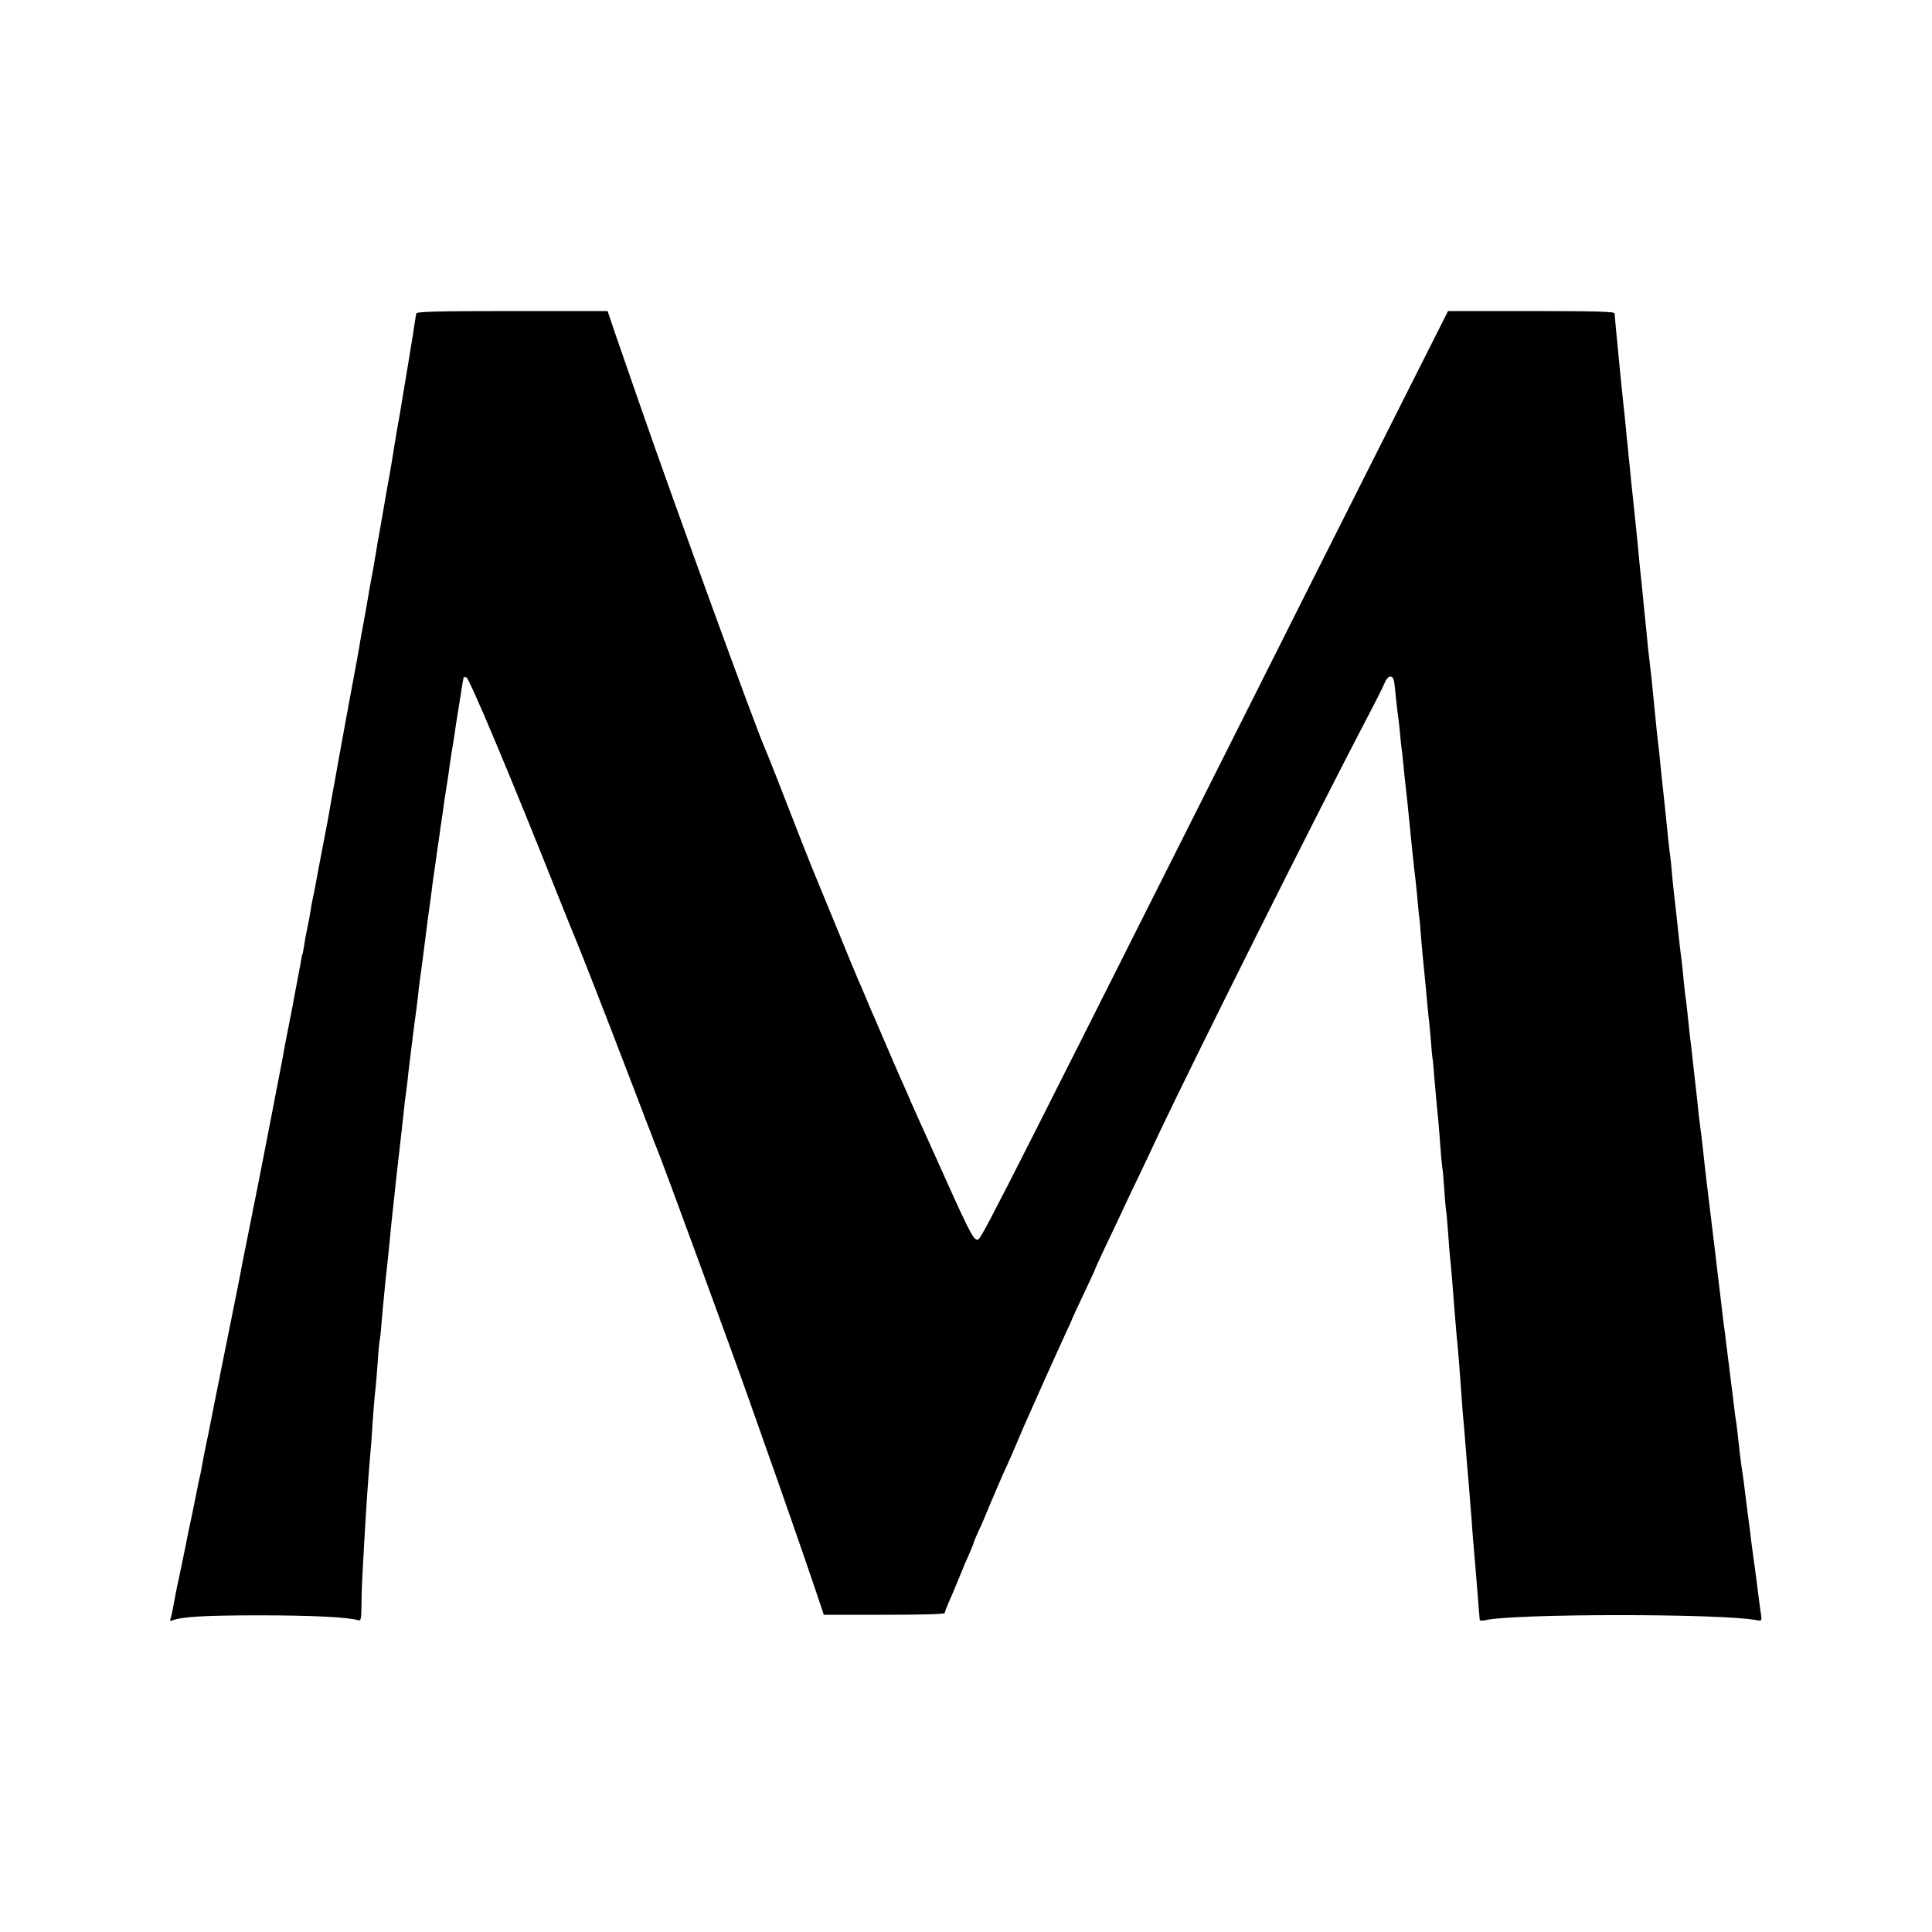
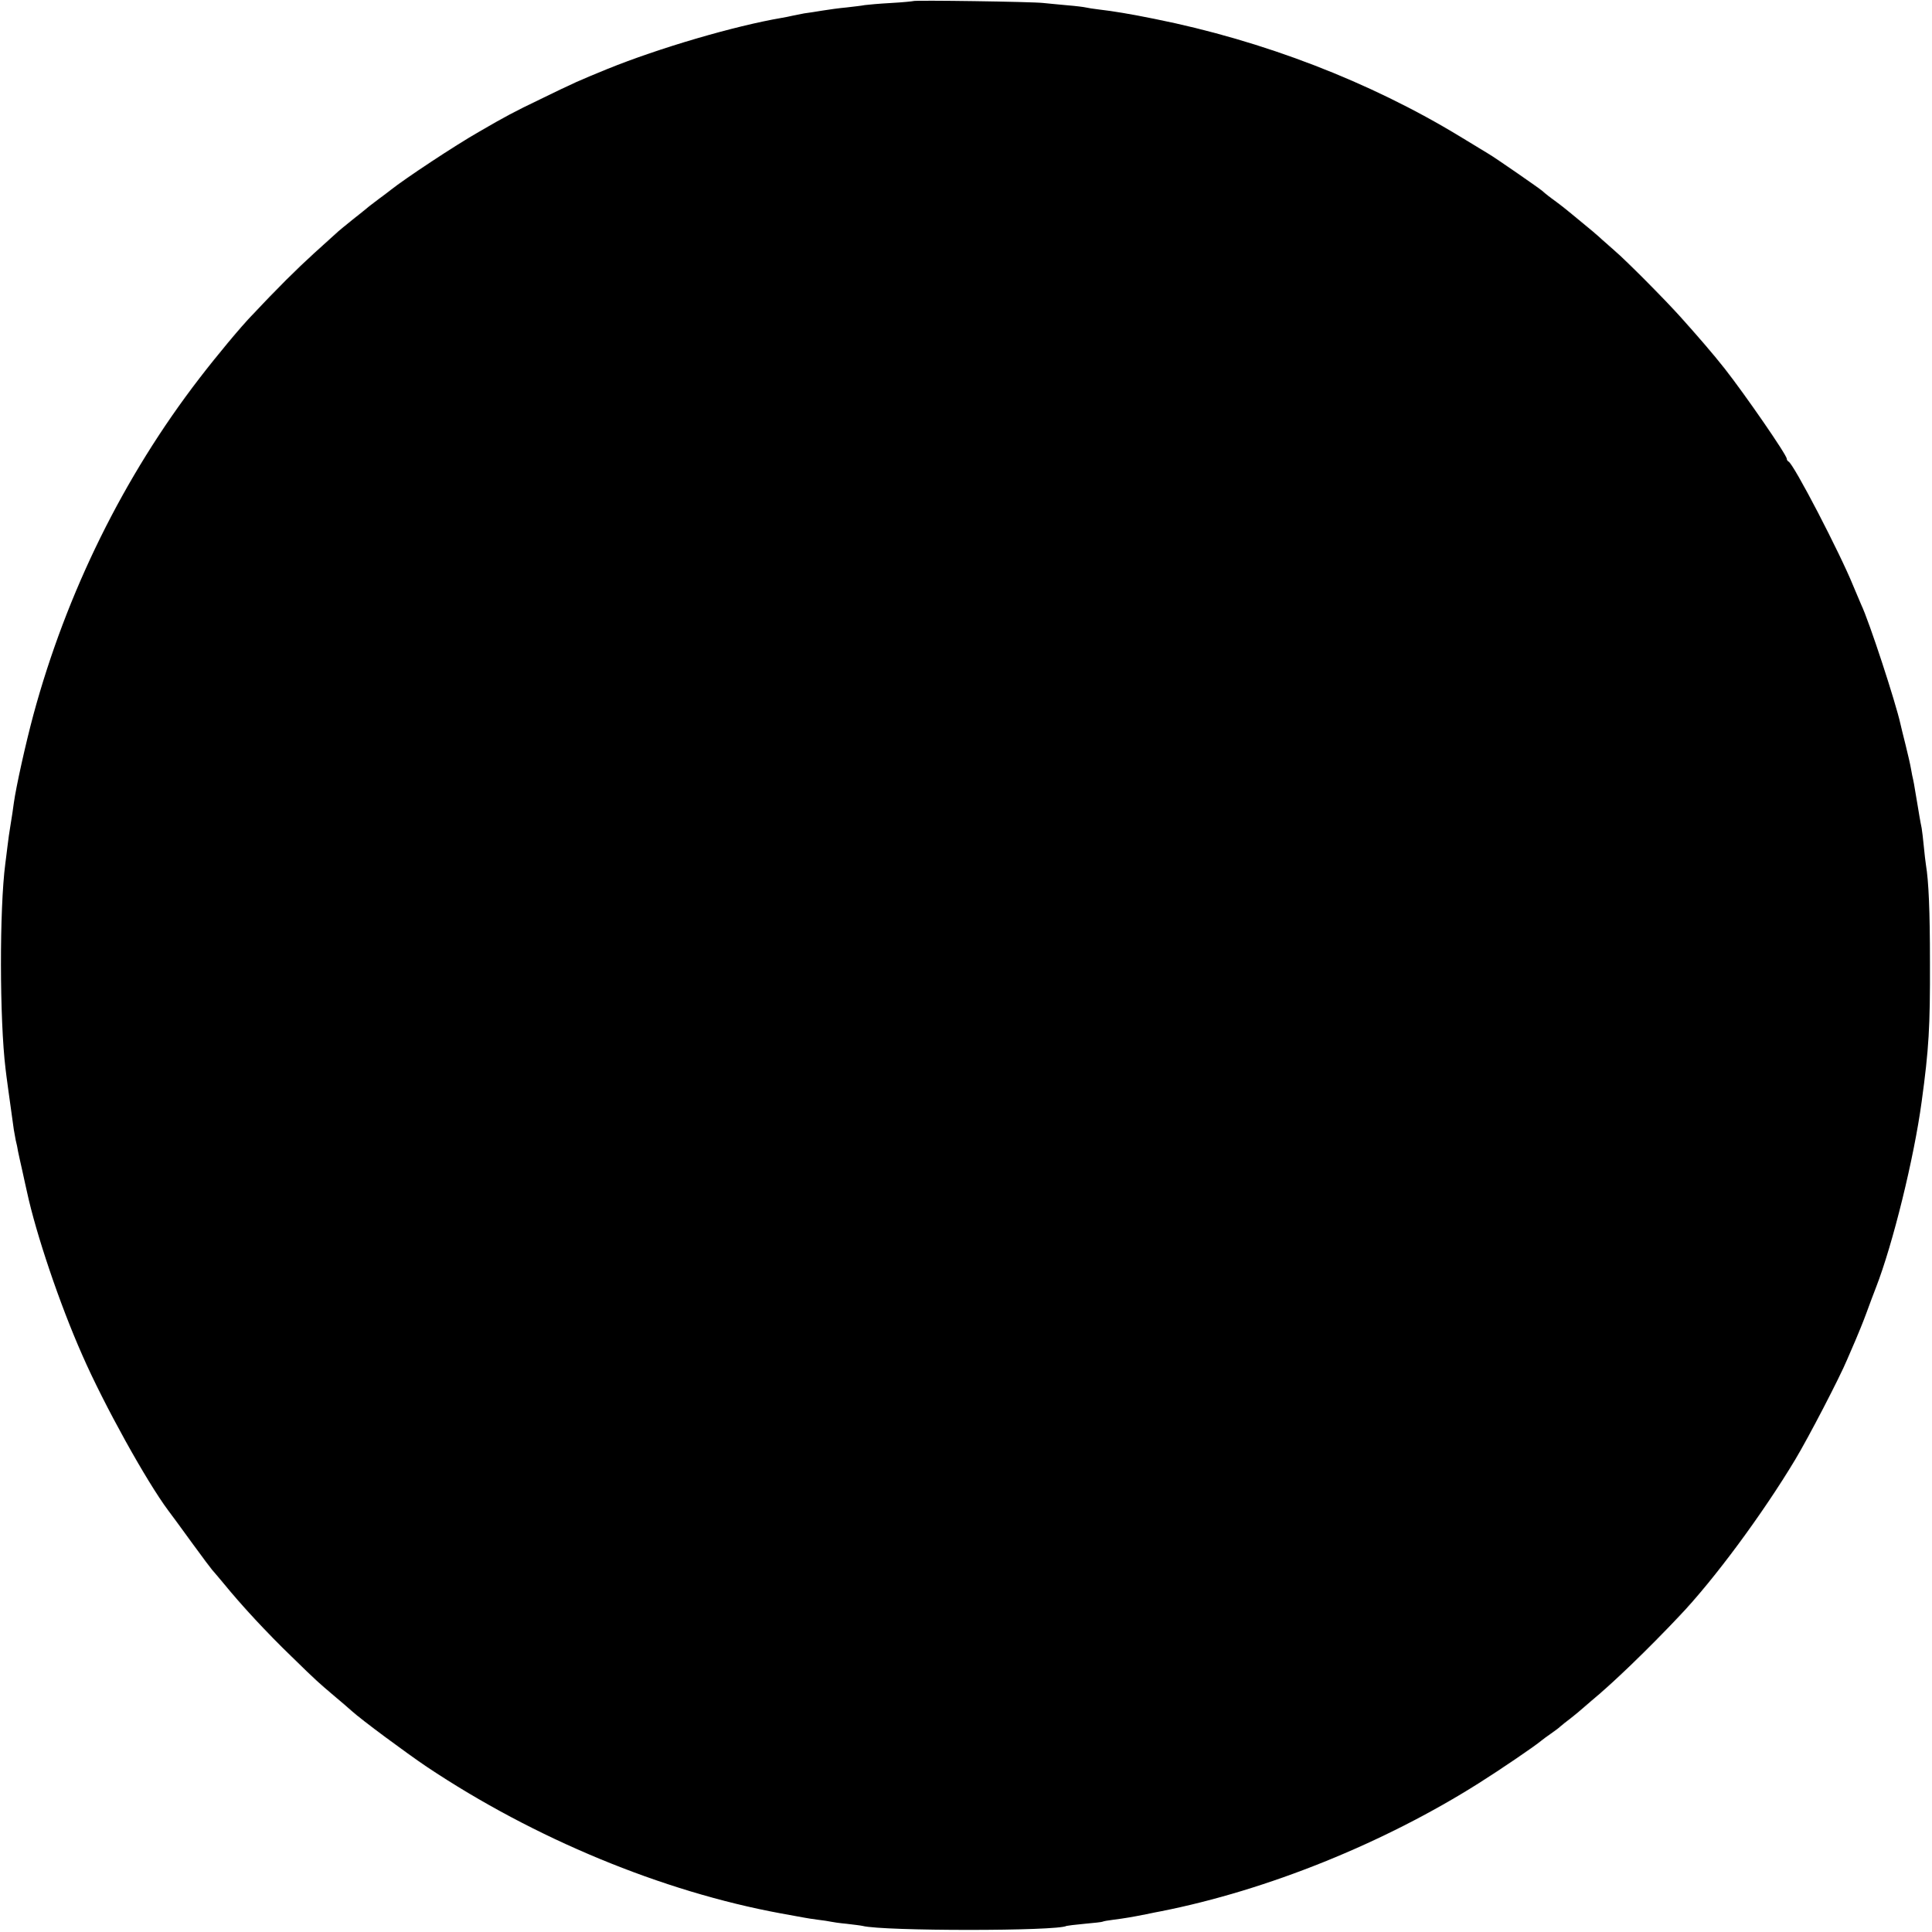
- <svg xmlns="http://www.w3.org/2000/svg" width="1333.333" height="1333.333" preserveAspectRatio="xMidYMid meet" version="1.0" viewBox="0 0 1000 1000">
-   <g fill="#000" stroke="none">
-     <path d="M2155 8378 c-2 -7 -6 -31 -9 -53 -7 -45 -9 -63 -37 -230 -11 -66 -22 -133 -25 -150 -6 -40 -16 -95 -20 -120 -3 -11 -11 -63 -20 -115 -14 -90 -18 -111 -28 -170 -3 -14 -17 -92 -31 -175 -14 -82 -28 -161 -31 -175 -2 -14 -8 -52 -14 -85 -5 -33 -12 -71 -15 -85 -6 -28 -7 -36 -29 -165 -9 -49 -18 -101 -21 -115 -3 -14 -7 -38 -10 -55 -2 -16 -11 -66 -19 -110 -26 -141 -35 -189 -41 -220 -2 -16 -7 -41 -10 -54 -2 -13 -20 -112 -40 -220 -19 -108 -37 -205 -39 -216 -9 -52 -18 -102 -22 -125 -3 -14 -16 -81 -29 -150 -13 -69 -27 -141 -30 -160 -3 -19 -10 -53 -15 -75 -5 -22 -11 -57 -14 -77 -3 -21 -10 -57 -15 -80 -5 -24 -13 -63 -16 -88 -4 -24 -8 -47 -10 -50 -2 -3 -6 -23 -9 -45 -4 -22 -25 -134 -47 -250 -23 -115 -43 -219 -44 -230 -3 -19 -141 -729 -150 -770 -3 -11 -7 -31 -9 -45 -3 -14 -14 -72 -26 -130 -12 -58 -24 -118 -27 -135 -2 -16 -40 -207 -84 -423 -43 -215 -81 -402 -83 -415 -2 -12 -11 -56 -20 -97 -8 -41 -18 -91 -21 -110 -3 -19 -8 -42 -10 -50 -2 -8 -6 -26 -9 -40 -2 -14 -16 -81 -30 -150 -15 -69 -29 -136 -31 -150 -4 -21 -34 -166 -51 -245 -2 -11 -9 -46 -15 -78 -5 -32 -13 -65 -16 -74 -5 -12 -2 -15 10 -10 49 19 170 26 447 26 272 0 459 -9 513 -25 15 -5 17 4 18 78 1 84 2 107 13 303 13 226 19 315 31 460 4 39 8 95 10 125 5 87 15 212 20 245 2 17 6 73 10 125 3 52 8 102 10 110 2 8 7 51 10 95 4 44 8 94 10 110 6 67 16 162 20 195 2 19 7 67 11 105 4 39 8 81 9 95 5 45 25 234 30 278 3 23 7 62 10 87 3 25 7 64 10 88 8 72 16 140 20 182 3 22 7 56 10 75 2 19 7 55 9 80 6 53 34 280 42 331 2 20 7 59 10 85 2 27 7 60 9 74 2 14 14 99 25 190 11 91 23 176 25 190 2 14 7 48 10 75 3 28 8 61 10 75 2 14 7 45 10 70 3 25 8 56 10 70 2 14 7 45 10 70 3 25 8 56 10 70 2 14 7 45 10 70 3 25 10 70 15 100 5 30 12 75 15 100 3 25 10 70 15 100 5 30 12 73 15 95 3 23 7 50 9 60 2 11 9 56 16 100 7 44 14 87 15 95 2 8 4 18 4 22 1 4 7 5 15 2 16 -6 235 -527 480 -1144 43 -107 82 -204 87 -215 15 -34 174 -441 244 -625 37 -96 78 -203 91 -237 13 -35 35 -93 50 -130 14 -38 29 -77 34 -88 23 -52 400 -1081 477 -1300 19 -55 60 -170 90 -255 69 -193 190 -541 251 -721 l46 -137 313 0 c187 0 313 3 313 9 0 5 9 28 19 52 11 23 36 83 56 132 20 50 45 109 56 132 10 24 19 45 19 49 0 3 11 29 24 57 14 29 41 92 61 142 21 49 48 112 60 140 45 98 63 141 89 202 14 35 37 86 50 115 13 29 52 116 86 193 35 77 80 178 101 223 22 46 39 85 39 87 0 1 27 60 60 129 33 70 60 128 60 131 0 2 22 50 49 107 27 56 67 141 89 188 22 47 64 137 95 200 30 63 75 158 99 210 211 443 824 1668 1077 2150 39 74 78 152 87 173 10 24 22 37 32 35 16 -3 18 -10 27 -108 4 -36 8 -76 11 -90 2 -14 6 -54 10 -90 3 -36 7 -75 9 -88 2 -13 7 -53 10 -90 3 -37 8 -80 10 -97 2 -16 6 -57 10 -90 3 -33 8 -78 10 -100 2 -22 9 -89 15 -150 6 -60 13 -121 15 -135 2 -14 6 -56 10 -95 3 -38 8 -86 10 -105 3 -19 7 -62 9 -95 3 -33 7 -85 10 -115 8 -75 13 -133 21 -215 3 -38 8 -86 10 -105 3 -19 7 -70 11 -113 3 -43 7 -87 9 -97 2 -10 6 -54 9 -97 6 -70 13 -149 22 -238 1 -16 6 -68 9 -115 3 -47 8 -97 10 -111 3 -14 7 -63 10 -109 3 -46 7 -95 9 -109 3 -14 7 -66 11 -116 3 -49 8 -108 10 -130 3 -22 7 -69 10 -105 12 -156 15 -189 20 -250 3 -36 7 -85 10 -110 4 -41 8 -94 21 -270 2 -36 6 -87 9 -115 3 -27 7 -81 10 -120 7 -92 13 -154 20 -240 3 -38 7 -95 10 -125 4 -65 14 -187 20 -250 2 -25 7 -85 11 -135 7 -89 11 -142 13 -159 1 -4 11 -6 24 -3 142 36 1234 36 1409 1 25 -5 27 -3 24 23 -3 15 -14 100 -25 188 -12 88 -24 178 -27 200 -2 22 -7 56 -9 75 -3 19 -7 53 -10 75 -5 41 -11 88 -20 160 -3 22 -8 56 -11 75 -7 49 -12 96 -19 160 -3 30 -8 66 -10 80 -3 14 -7 48 -10 75 -3 28 -8 64 -10 80 -2 17 -7 53 -10 80 -3 28 -8 64 -10 80 -2 17 -7 53 -10 80 -3 28 -8 64 -10 80 -3 17 -7 53 -10 80 -3 28 -10 84 -15 125 -5 41 -12 98 -15 125 -3 28 -7 66 -10 85 -2 19 -11 94 -20 165 -9 72 -18 146 -20 165 -2 19 -7 58 -10 85 -14 133 -27 235 -30 255 -1 8 -6 47 -9 85 -4 39 -10 90 -13 115 -3 25 -6 56 -8 70 -2 25 -13 117 -20 175 -2 17 -6 59 -10 95 -4 36 -8 76 -11 90 -2 14 -6 54 -10 90 -3 36 -7 76 -9 90 -4 29 -15 120 -20 170 -3 34 -13 121 -21 190 -2 19 -7 64 -10 100 -3 36 -7 76 -9 90 -5 30 -11 92 -25 230 -6 58 -13 121 -15 140 -2 19 -7 62 -10 95 -3 33 -7 74 -9 90 -5 35 -15 130 -21 195 -16 167 -17 174 -29 275 -3 22 -8 69 -11 105 -4 36 -8 81 -10 100 -2 19 -7 64 -10 100 -3 36 -8 81 -10 100 -2 19 -7 62 -10 95 -6 67 -10 111 -29 290 -13 118 -17 164 -21 205 -3 25 -7 65 -9 90 -3 25 -8 74 -11 110 -4 36 -8 83 -11 105 -12 110 -46 462 -47 483 0 9 -93 12 -431 12 l-431 0 -321 -637 c-177 -351 -559 -1110 -849 -1688 -1282 -2550 -1248 -2482 -1268 -2481 -21 1 -46 52 -229 461 -27 61 -59 130 -70 155 -11 25 -28 63 -38 85 -9 22 -26 60 -37 85 -11 25 -49 110 -83 190 -34 80 -68 159 -75 175 -8 17 -28 64 -45 105 -17 41 -38 89 -45 105 -7 17 -55 131 -105 255 -51 124 -98 239 -105 255 -16 36 -125 313 -201 510 -30 77 -59 149 -64 160 -41 88 -468 1261 -648 1780 -50 143 -108 311 -129 372 l-38 113 -493 0 c-385 0 -494 -3 -497 -12z" transform="translate(0,1000) scale(0.1,-0.1)" />
+ <svg xmlns="http://www.w3.org/2000/svg" version="1.0" width="909pt" height="909pt" viewBox="0 0 909 909" preserveAspectRatio="xMidYMid meet">
+   <g transform="translate(0,909) scale(0.1,-0.1)" fill="#000000" stroke="none">
+     <path d="M4299 9085 c-2 -1 -49 -6 -104 -9 -55 -3 -111 -8 -125 -10 -14 -3 -52 -7 -85 -11 -33 -3 -85 -10 -115 -15 -30 -5 -68 -11 -85 -13 -16 -3 -41 -8 -55 -11 -14 -3 -36 -8 -50 -10 -223 -38 -578 -142 -822 -241 -139 -57 -151 -62 -317 -143 -119 -57 -164 -81 -286 -152 -114 -65 -348 -220 -416 -274 -15 -12 -39 -30 -53 -40 -15 -11 -36 -27 -46 -35 -10 -9 -47 -38 -82 -66 -34 -27 -70 -57 -78 -65 -9 -8 -56 -51 -105 -95 -78 -71 -170 -162 -291 -291 -53 -55 -166 -191 -245 -294 -357 -463 -626 -1009 -782 -1585 -36 -134 -81 -336 -92 -415 -3 -25 -10 -70 -15 -100 -5 -30 -12 -77 -15 -105 -3 -27 -8 -63 -10 -80 -28 -214 -27 -735 1 -965 3 -29 18 -136 39 -287 2 -12 6 -34 9 -50 4 -15 9 -39 11 -53 3 -14 12 -56 21 -95 8 -38 18 -81 21 -95 42 -196 154 -529 261 -770 101 -231 301 -592 404 -730 11 -14 60 -81 110 -150 50 -69 94 -127 97 -130 3 -3 26 -30 51 -60 88 -108 205 -234 324 -349 120 -117 122 -118 196 -181 36 -30 74 -63 85 -73 45 -41 257 -198 355 -264 505 -337 1106 -586 1665 -689 50 -9 99 -18 110 -20 11 -2 40 -7 65 -10 25 -3 52 -7 60 -9 8 -2 42 -7 75 -10 33 -4 67 -8 75 -10 98 -25 917 -25 960 0 3 1 41 6 85 10 44 4 82 8 85 10 3 2 25 6 50 9 55 7 90 13 155 26 28 6 59 12 70 14 500 99 1048 320 1496 603 100 63 262 173 294 200 6 5 26 20 45 33 19 13 40 29 46 35 6 5 25 21 44 35 18 14 40 32 49 40 9 8 32 28 51 44 101 83 269 245 415 400 163 171 392 481 545 736 63 105 209 386 244 470 11 25 29 68 41 95 12 28 35 84 50 125 15 41 35 95 45 120 79 203 179 608 215 875 34 248 40 352 39 655 0 245 -6 382 -19 460 -2 14 -7 53 -10 87 -3 34 -8 72 -10 85 -3 13 -7 37 -10 53 -3 17 -7 44 -10 60 -3 17 -8 46 -11 65 -3 19 -7 42 -9 50 -2 8 -7 31 -10 50 -3 19 -15 71 -26 115 -11 44 -22 88 -24 98 -22 100 -147 483 -185 562 -5 11 -21 49 -36 85 -62 154 -283 580 -306 588 -4 2 -8 8 -8 13 0 18 -197 303 -292 424 -56 71 -128 154 -206 241 -78 87 -258 268 -312 314 -14 12 -41 36 -60 53 -19 18 -64 56 -100 85 -87 72 -89 73 -135 107 -22 16 -42 33 -45 36 -6 7 -227 160 -252 174 -9 6 -70 42 -135 82 -426 259 -928 452 -1438 554 -113 23 -198 37 -260 44 -27 3 -57 8 -65 10 -8 2 -47 7 -85 10 -39 3 -90 9 -115 11 -52 6 -606 14 -611 9z" />
  </g>
</svg>
